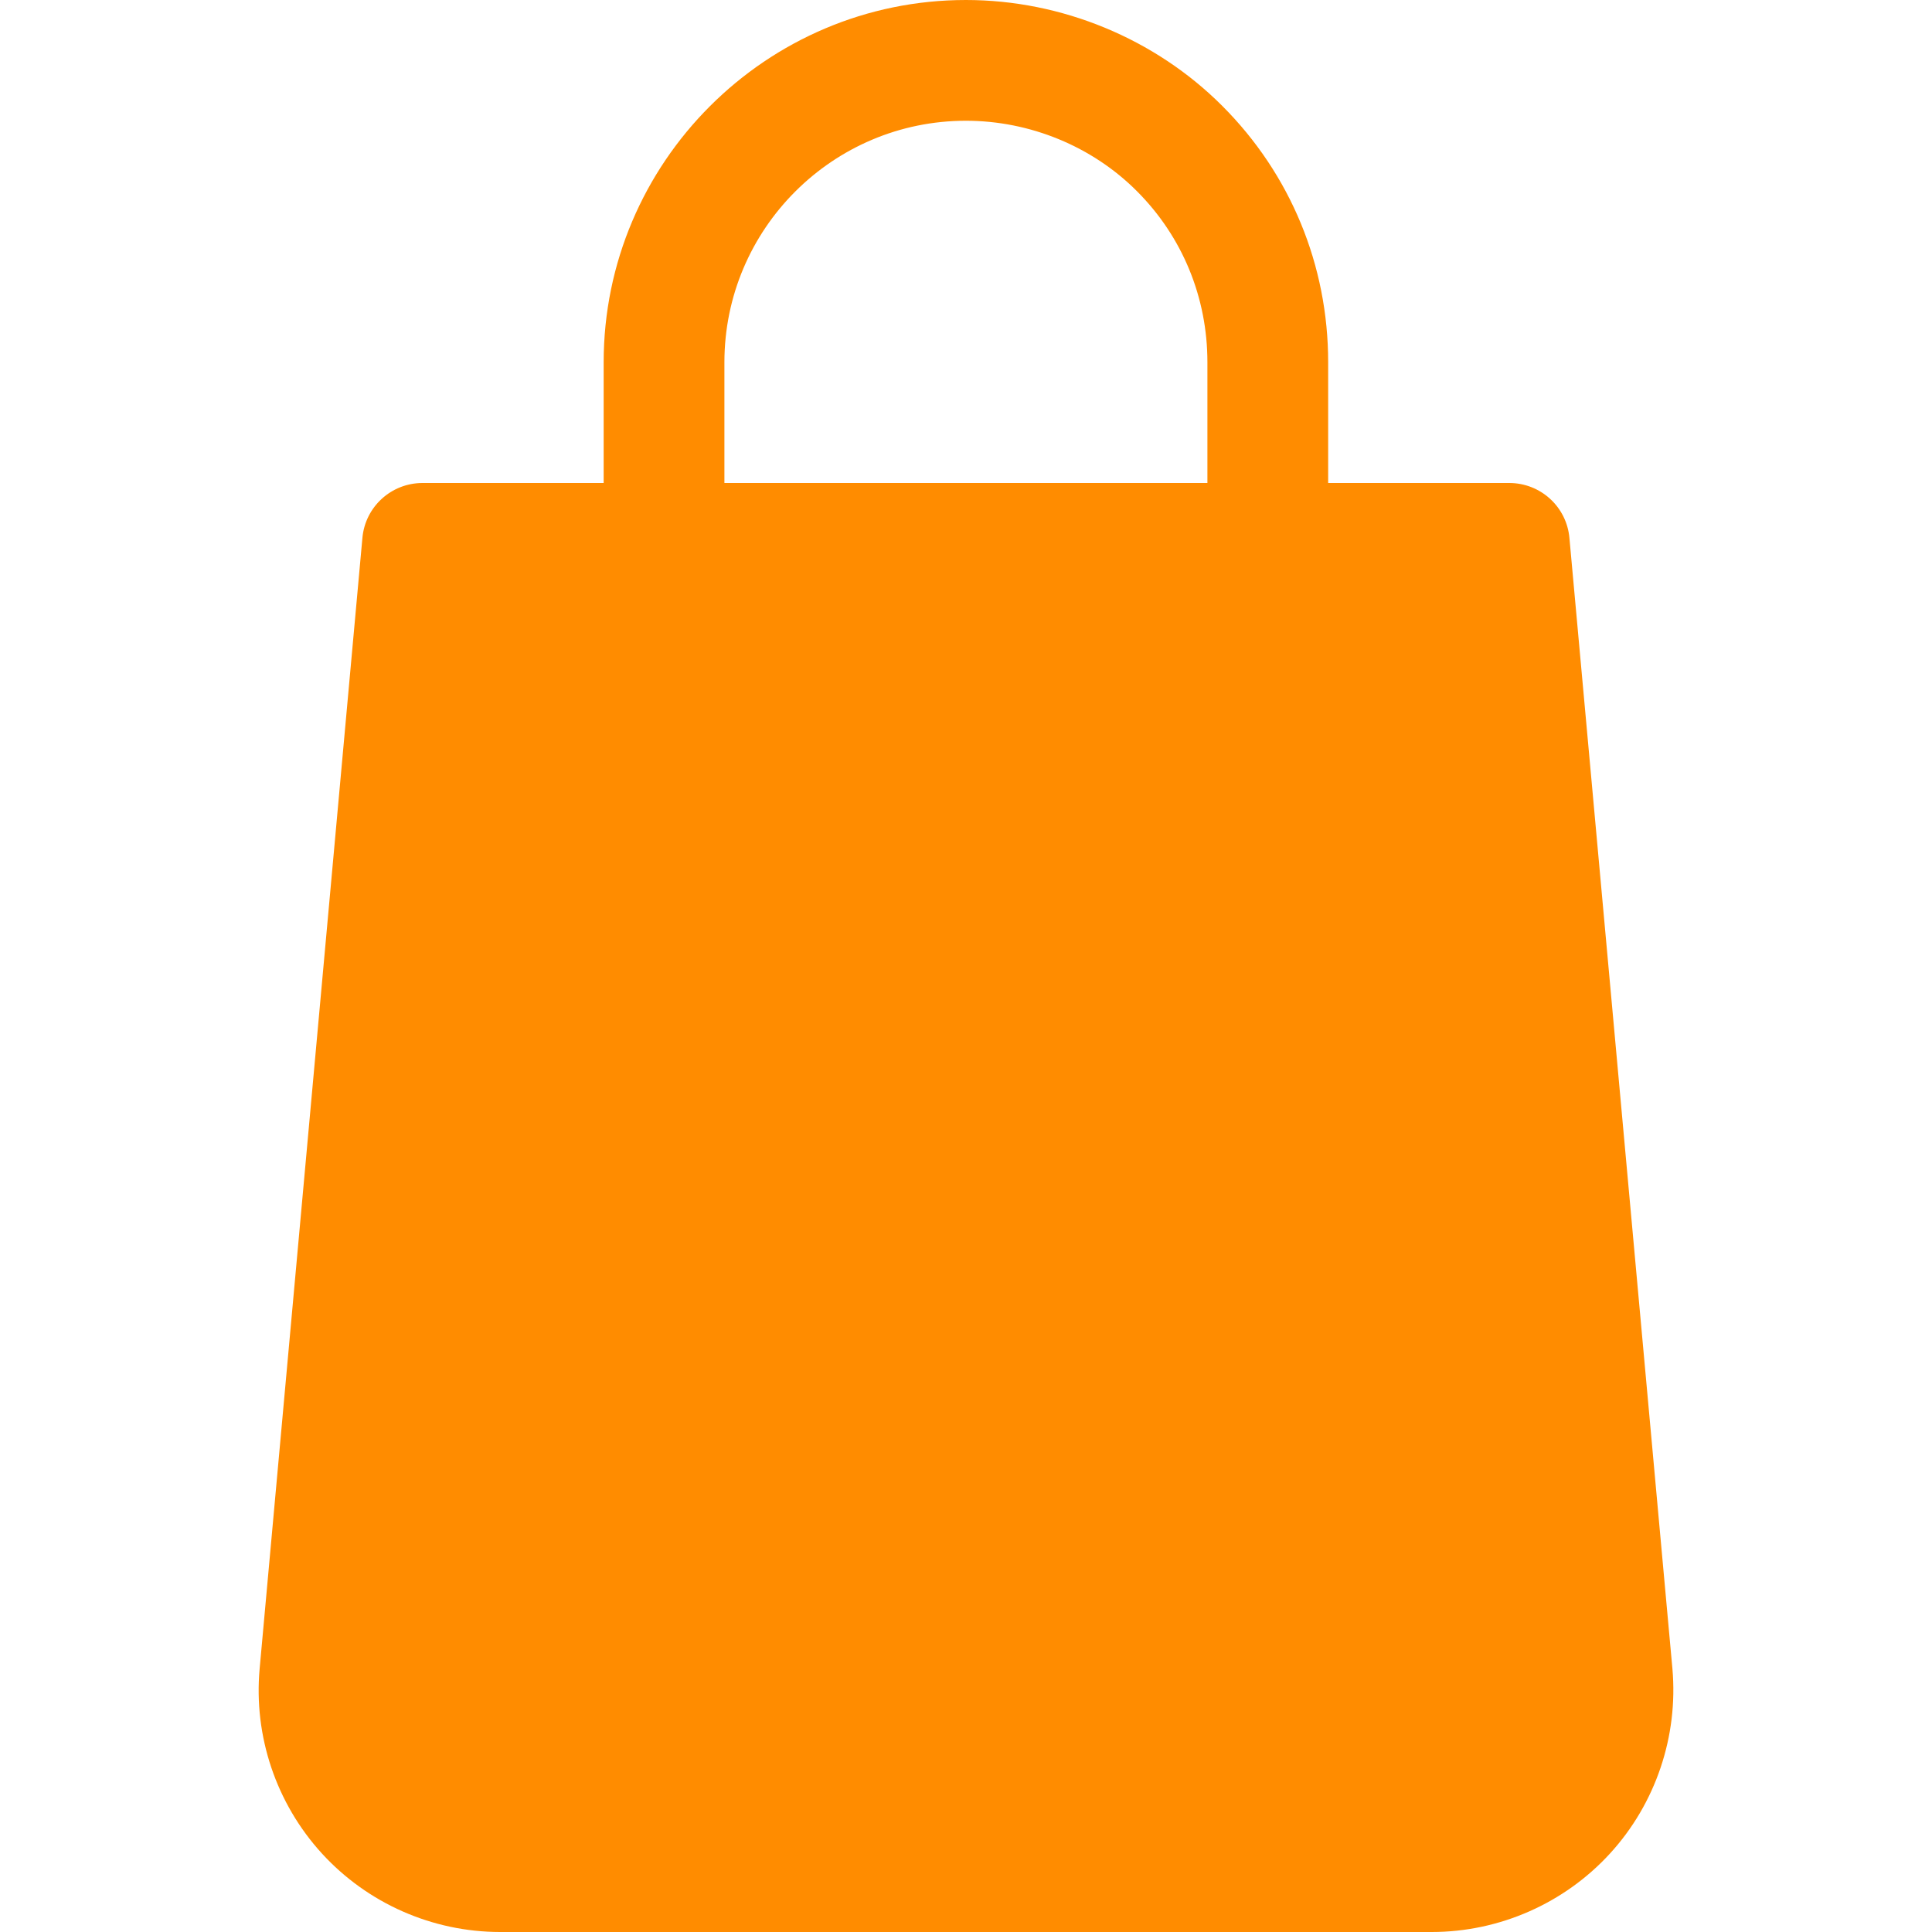
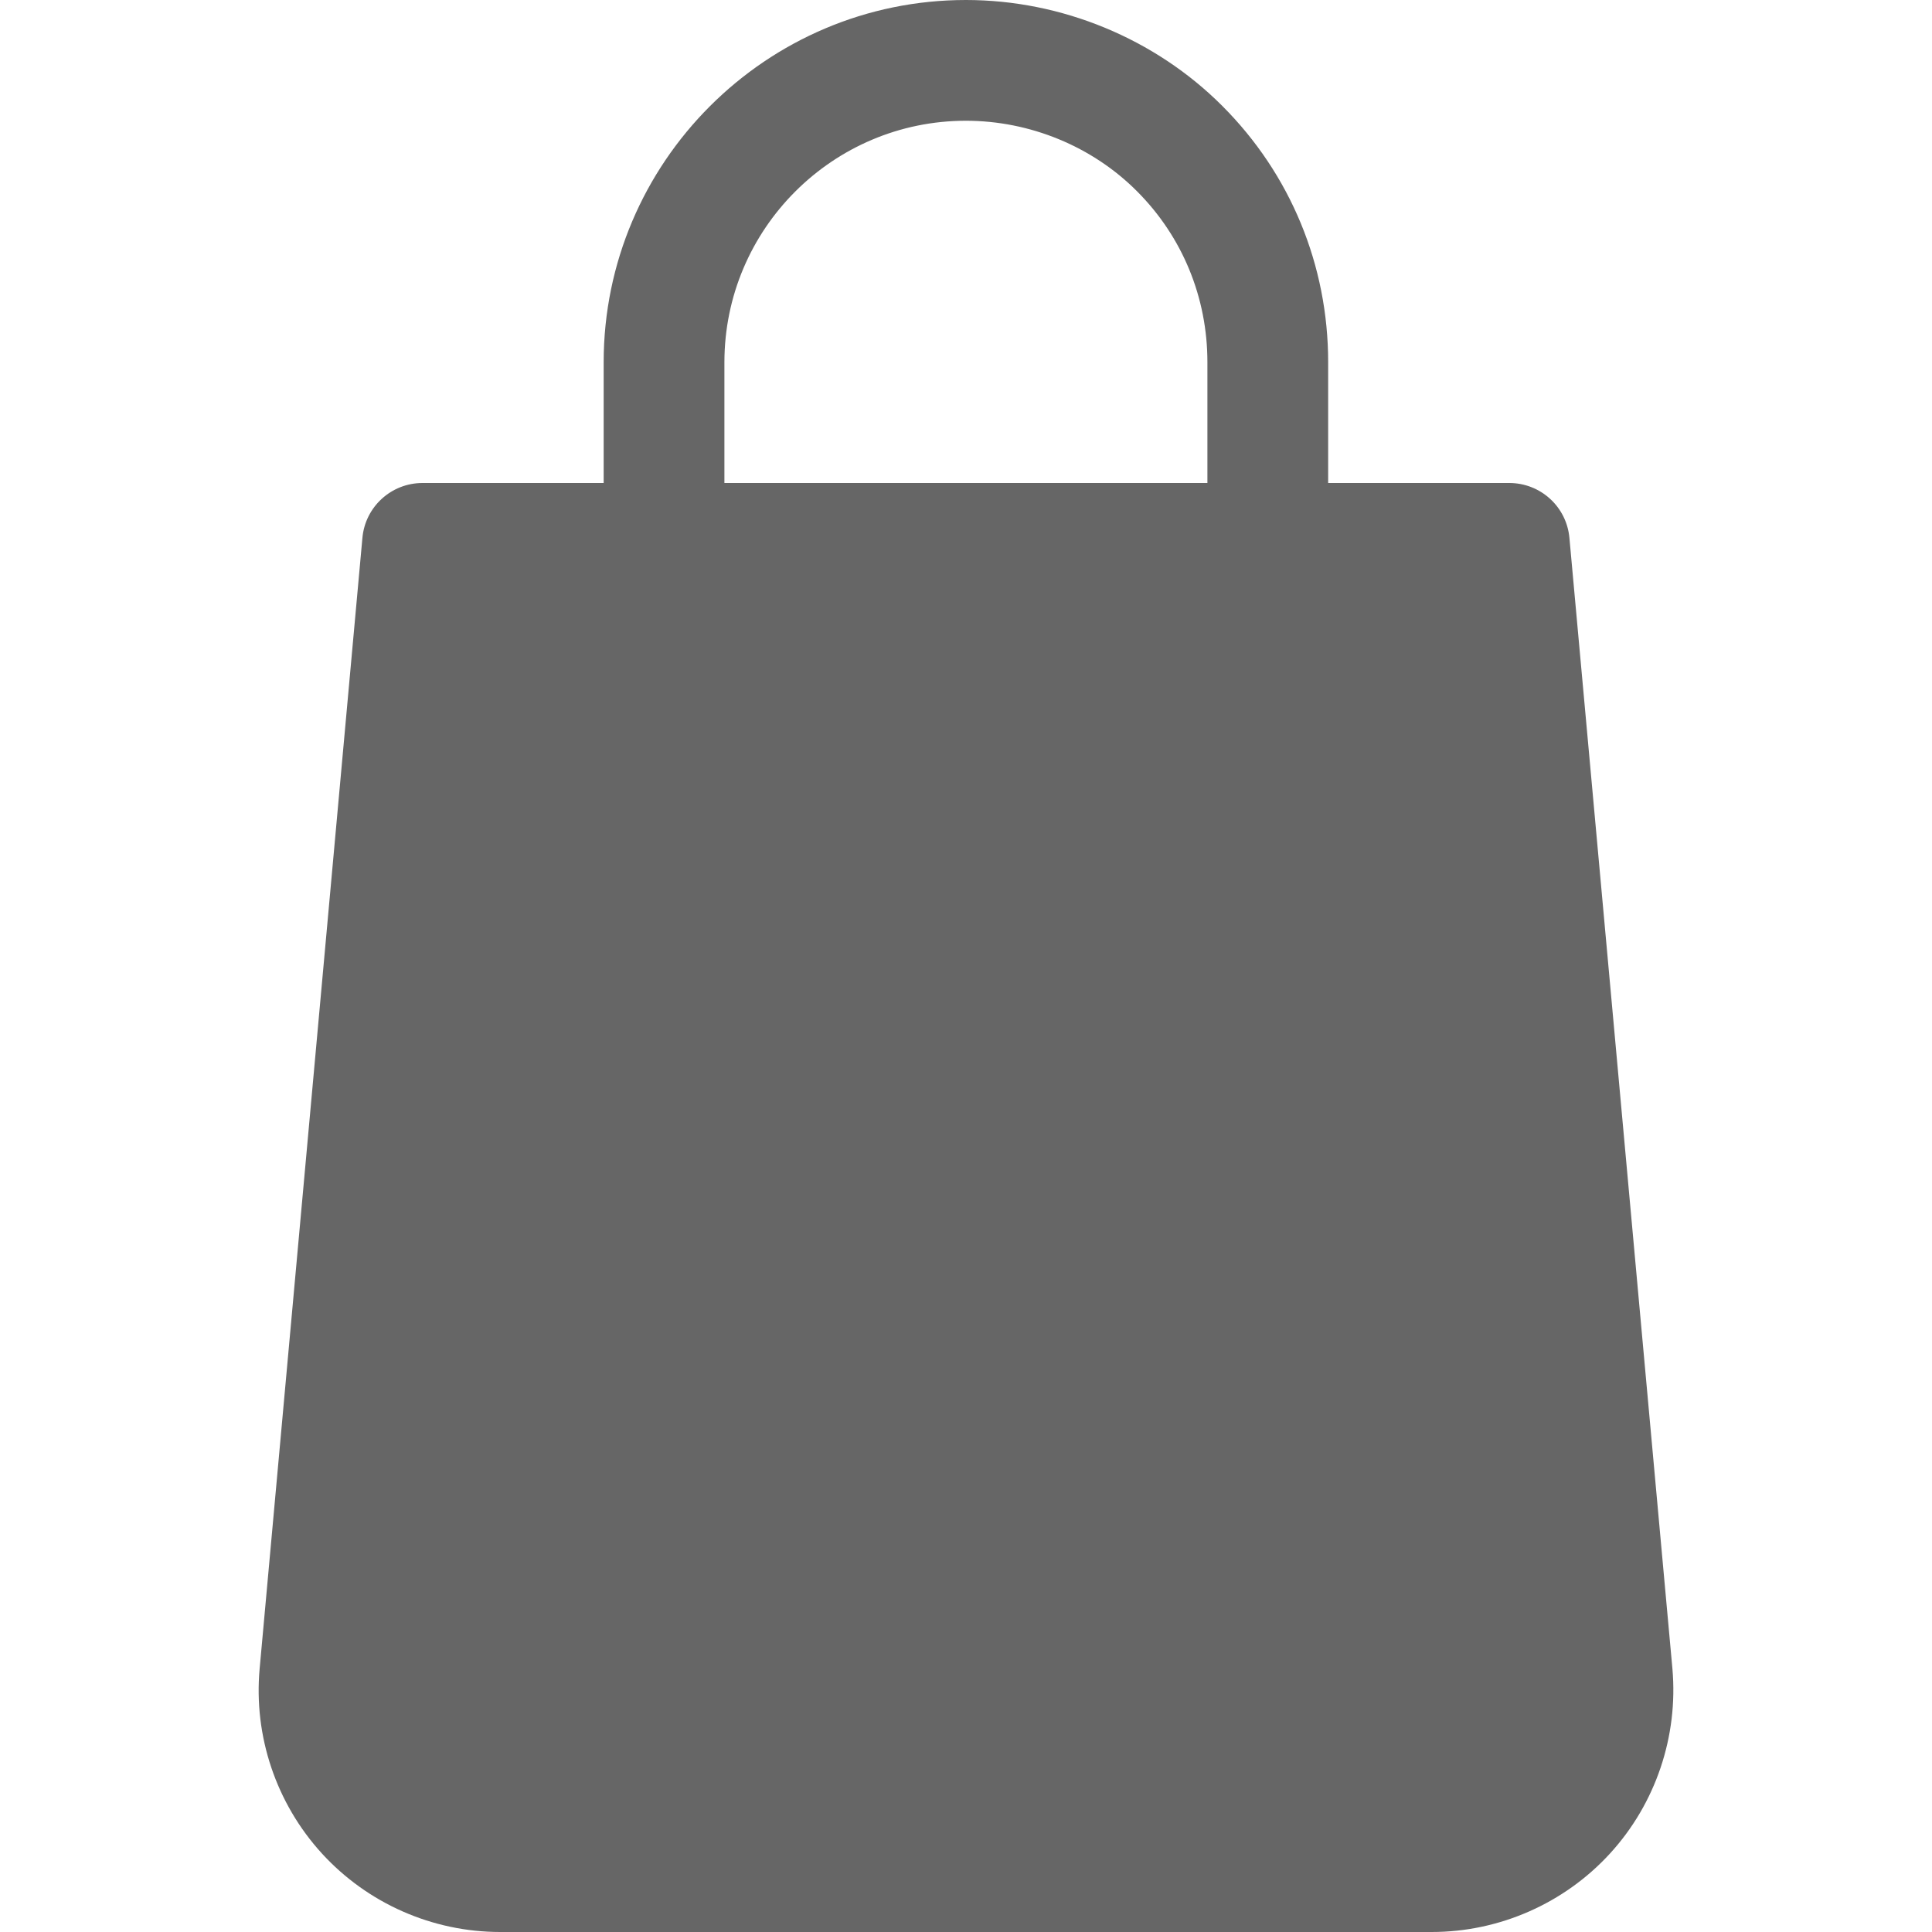
<svg xmlns="http://www.w3.org/2000/svg" version="1.1" id="Capa_1" x="0px" y="0px" viewBox="0 0 512 512" style="enable-background:new 0 0 512 512;" xml:space="preserve">
  <g>
    <g>
-       <path fill="darkorange" d="M443.209,442.24l-27.296-299.68c-0.736-8.256-7.648-14.56-15.936-14.56h-48V96c0-25.728-9.984-49.856-28.064-67.936    C306.121,10.24,281.353,0,255.977,0c-52.928,0-96,43.072-96,96v32h-48c-8.288,0-15.2,6.304-15.936,14.56L68.809,442.208    c-1.632,17.888,4.384,35.712,16.48,48.96S114.601,512,132.553,512h246.88c17.92,0,35.136-7.584,47.232-20.8    C438.793,477.952,444.777,460.096,443.209,442.24z M319.977,128h-128V96c0-35.296,28.704-64,64-64    c16.96,0,33.472,6.784,45.312,18.656C313.353,62.72,319.977,78.816,319.977,96V128z" />
+       <path fill="#666" d="M443.209,442.24l-27.296-299.68c-0.736-8.256-7.648-14.56-15.936-14.56h-48V96c0-25.728-9.984-49.856-28.064-67.936    C306.121,10.24,281.353,0,255.977,0c-52.928,0-96,43.072-96,96v32h-48c-8.288,0-15.2,6.304-15.936,14.56L68.809,442.208    c-1.632,17.888,4.384,35.712,16.48,48.96S114.601,512,132.553,512h246.88c17.92,0,35.136-7.584,47.232-20.8    C438.793,477.952,444.777,460.096,443.209,442.24z M319.977,128h-128V96c0-35.296,28.704-64,64-64    c16.96,0,33.472,6.784,45.312,18.656C313.353,62.72,319.977,78.816,319.977,96V128z" />
    </g>
  </g>
  <g>
</g>
  <g>
</g>
  <g>
</g>
  <g>
</g>
  <g>
</g>
  <g>
</g>
  <g>
</g>
  <g>
</g>
  <g>
</g>
  <g>
</g>
  <g>
</g>
  <g>
</g>
  <g>
</g>
  <g>
</g>
  <g>
</g>
</svg>
